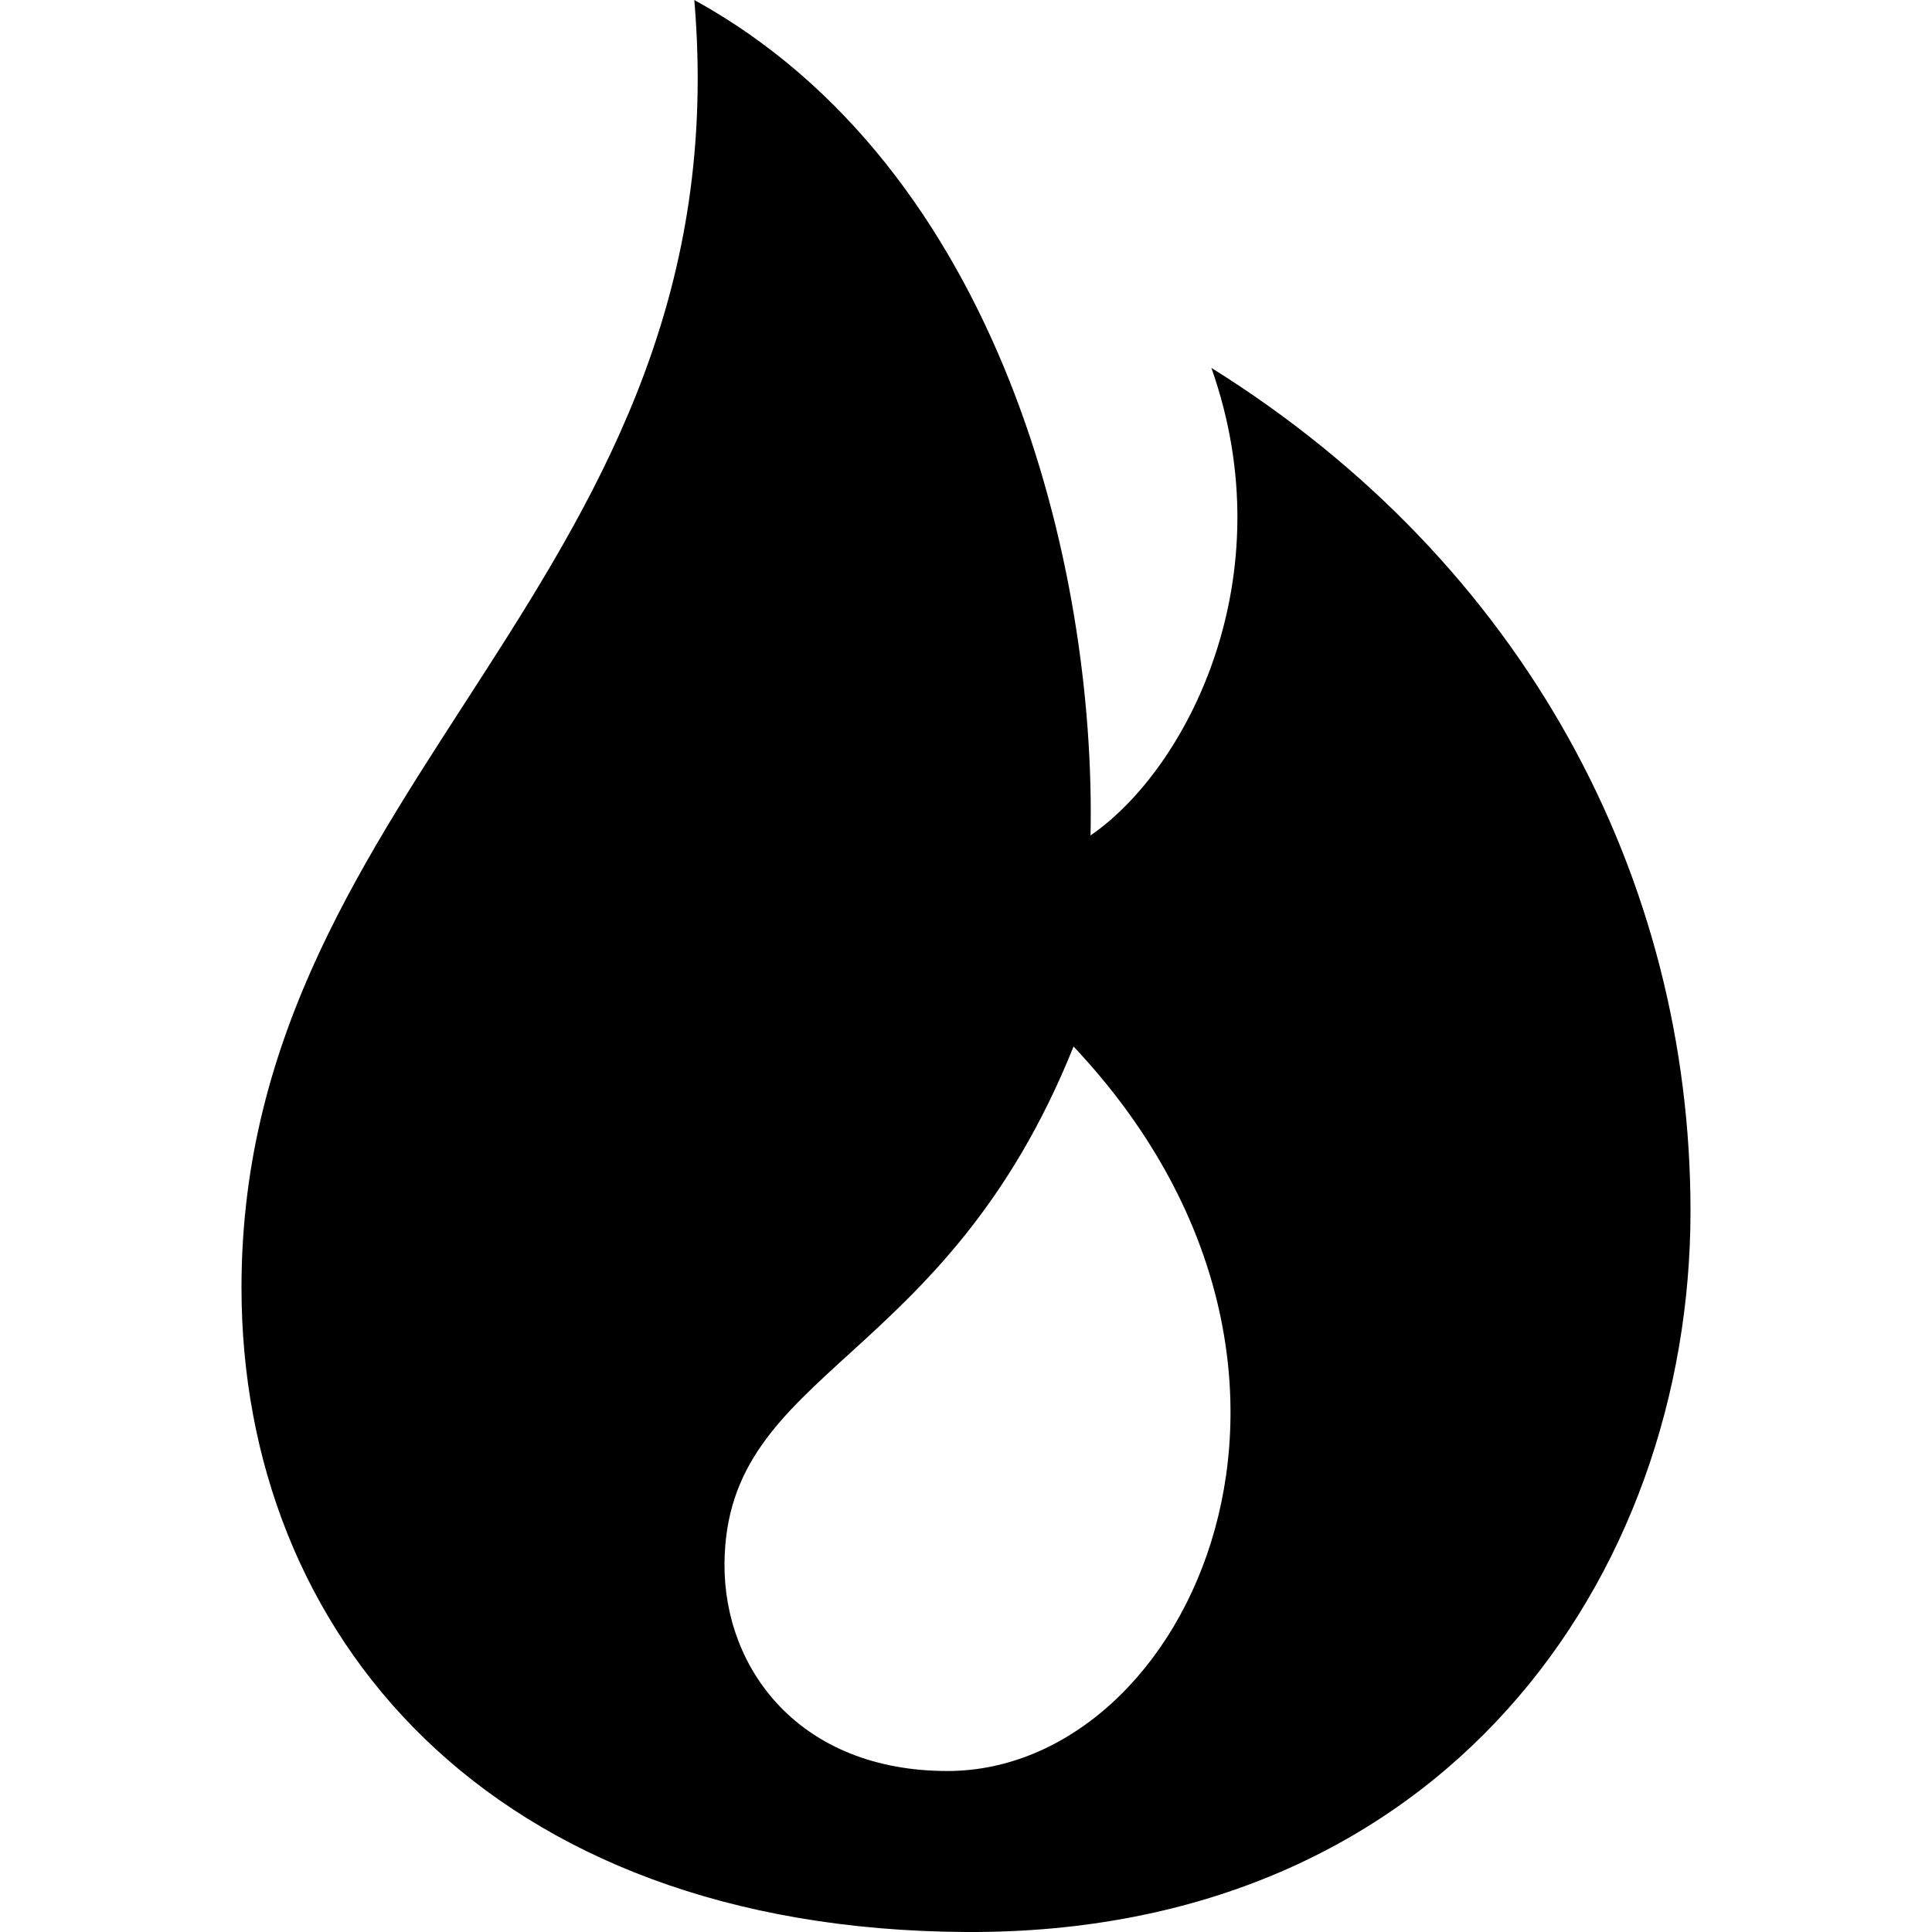
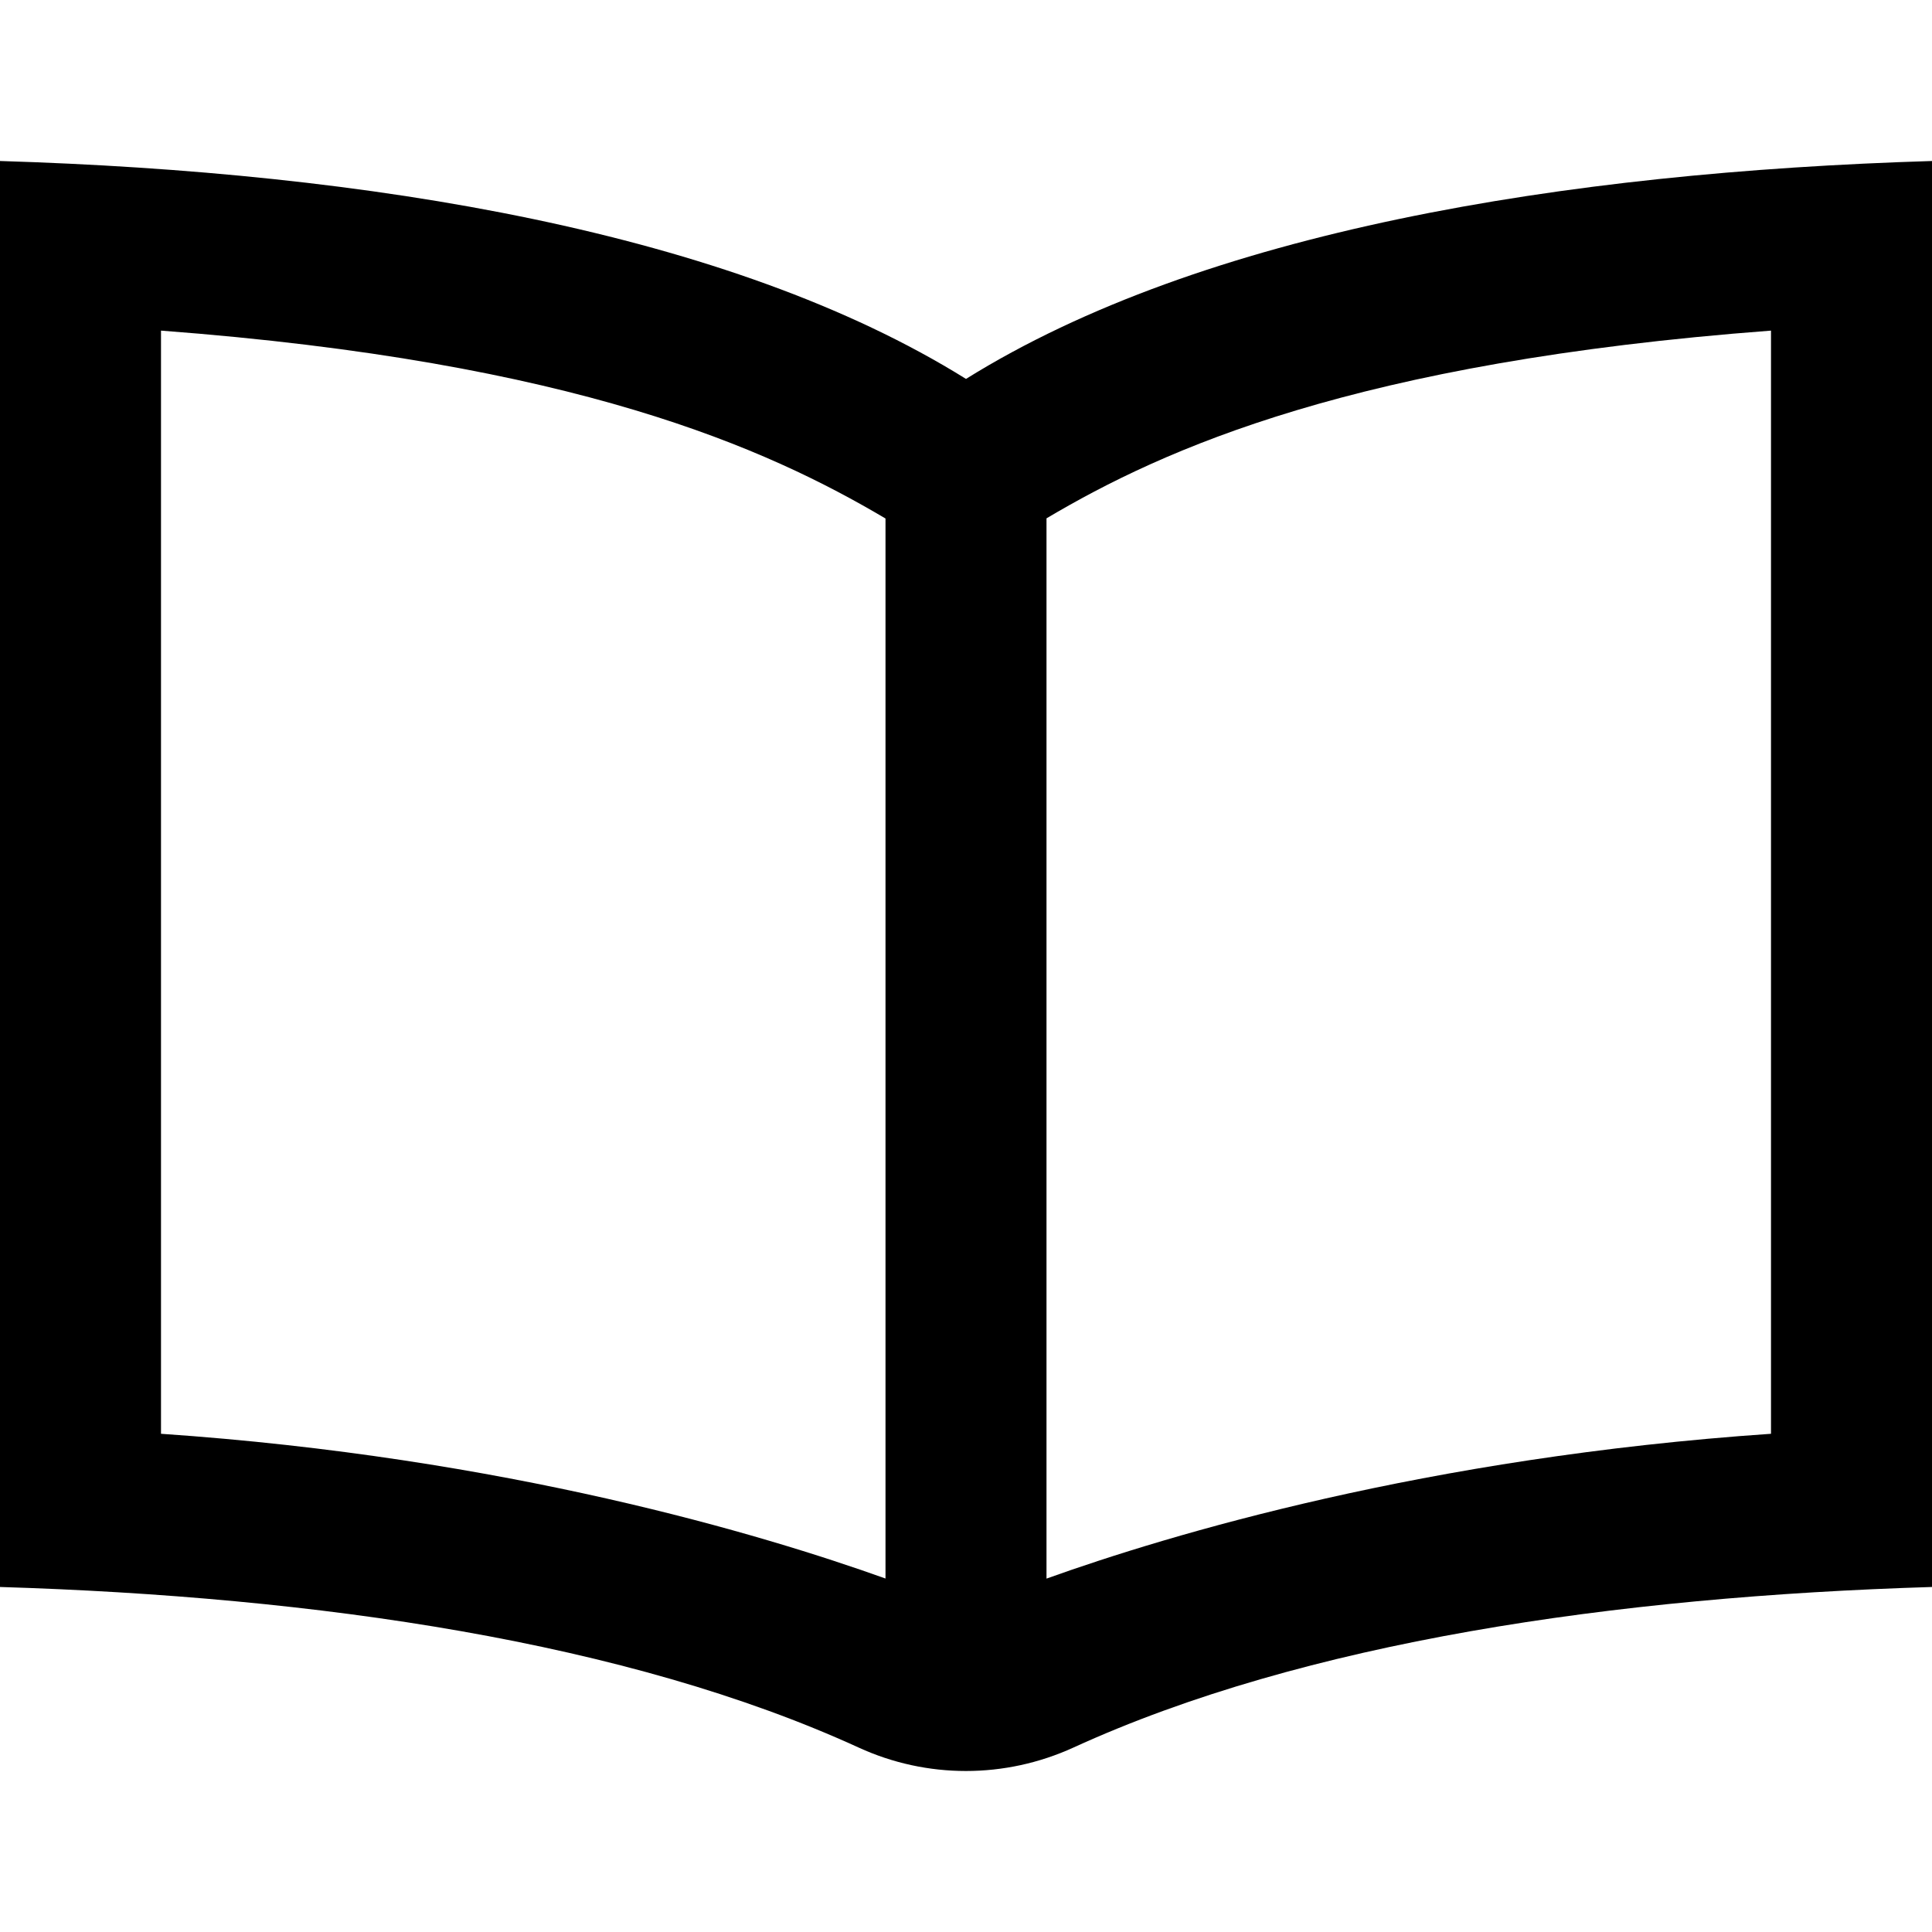
- <svg xmlns="http://www.w3.org/2000/svg" width="24" height="24" fill-rule="evenodd" clip-rule="evenodd">
-   <path d="M8.625 0c.61 7.189-5.625 9.664-5.625 15.996 0 4.301 3.069 7.972 9 8.004 5.931.032 9-4.414 9-8.956 0-4.141-2.062-8.046-5.952-10.474.924 2.607-.306 4.988-1.501 5.808.07-3.337-1.125-8.289-4.922-10.378zm4.711 13c3.755 3.989 1.449 9-1.567 9-1.835 0-2.779-1.265-2.769-2.577.019-2.433 2.737-2.435 4.336-6.423z" />
+ <svg xmlns="http://www.w3.org/2000/svg" width="24" height="24" viewBox="0 0 24 24">
+   <path d="M12 4.707c-2.938-1.83-7.416-2.567-12-2.707v17.714c3.937.12 7.795.681 10.667 1.995.846.388 1.817.388 2.667 0 2.872-1.314 6.729-1.875 10.666-1.995v-17.714c-4.584.14-9.062.877-12 2.707zm-10 13.104v-13.704c5.157.389 7.527 1.463 9 2.334v13.168c-1.525-.546-4.716-1.505-9-1.798zm20 0c-4.283.293-7.475 1.252-9 1.799v-13.171c1.453-.861 3.83-1.942 9-2.332v13.704z" />
</svg>
